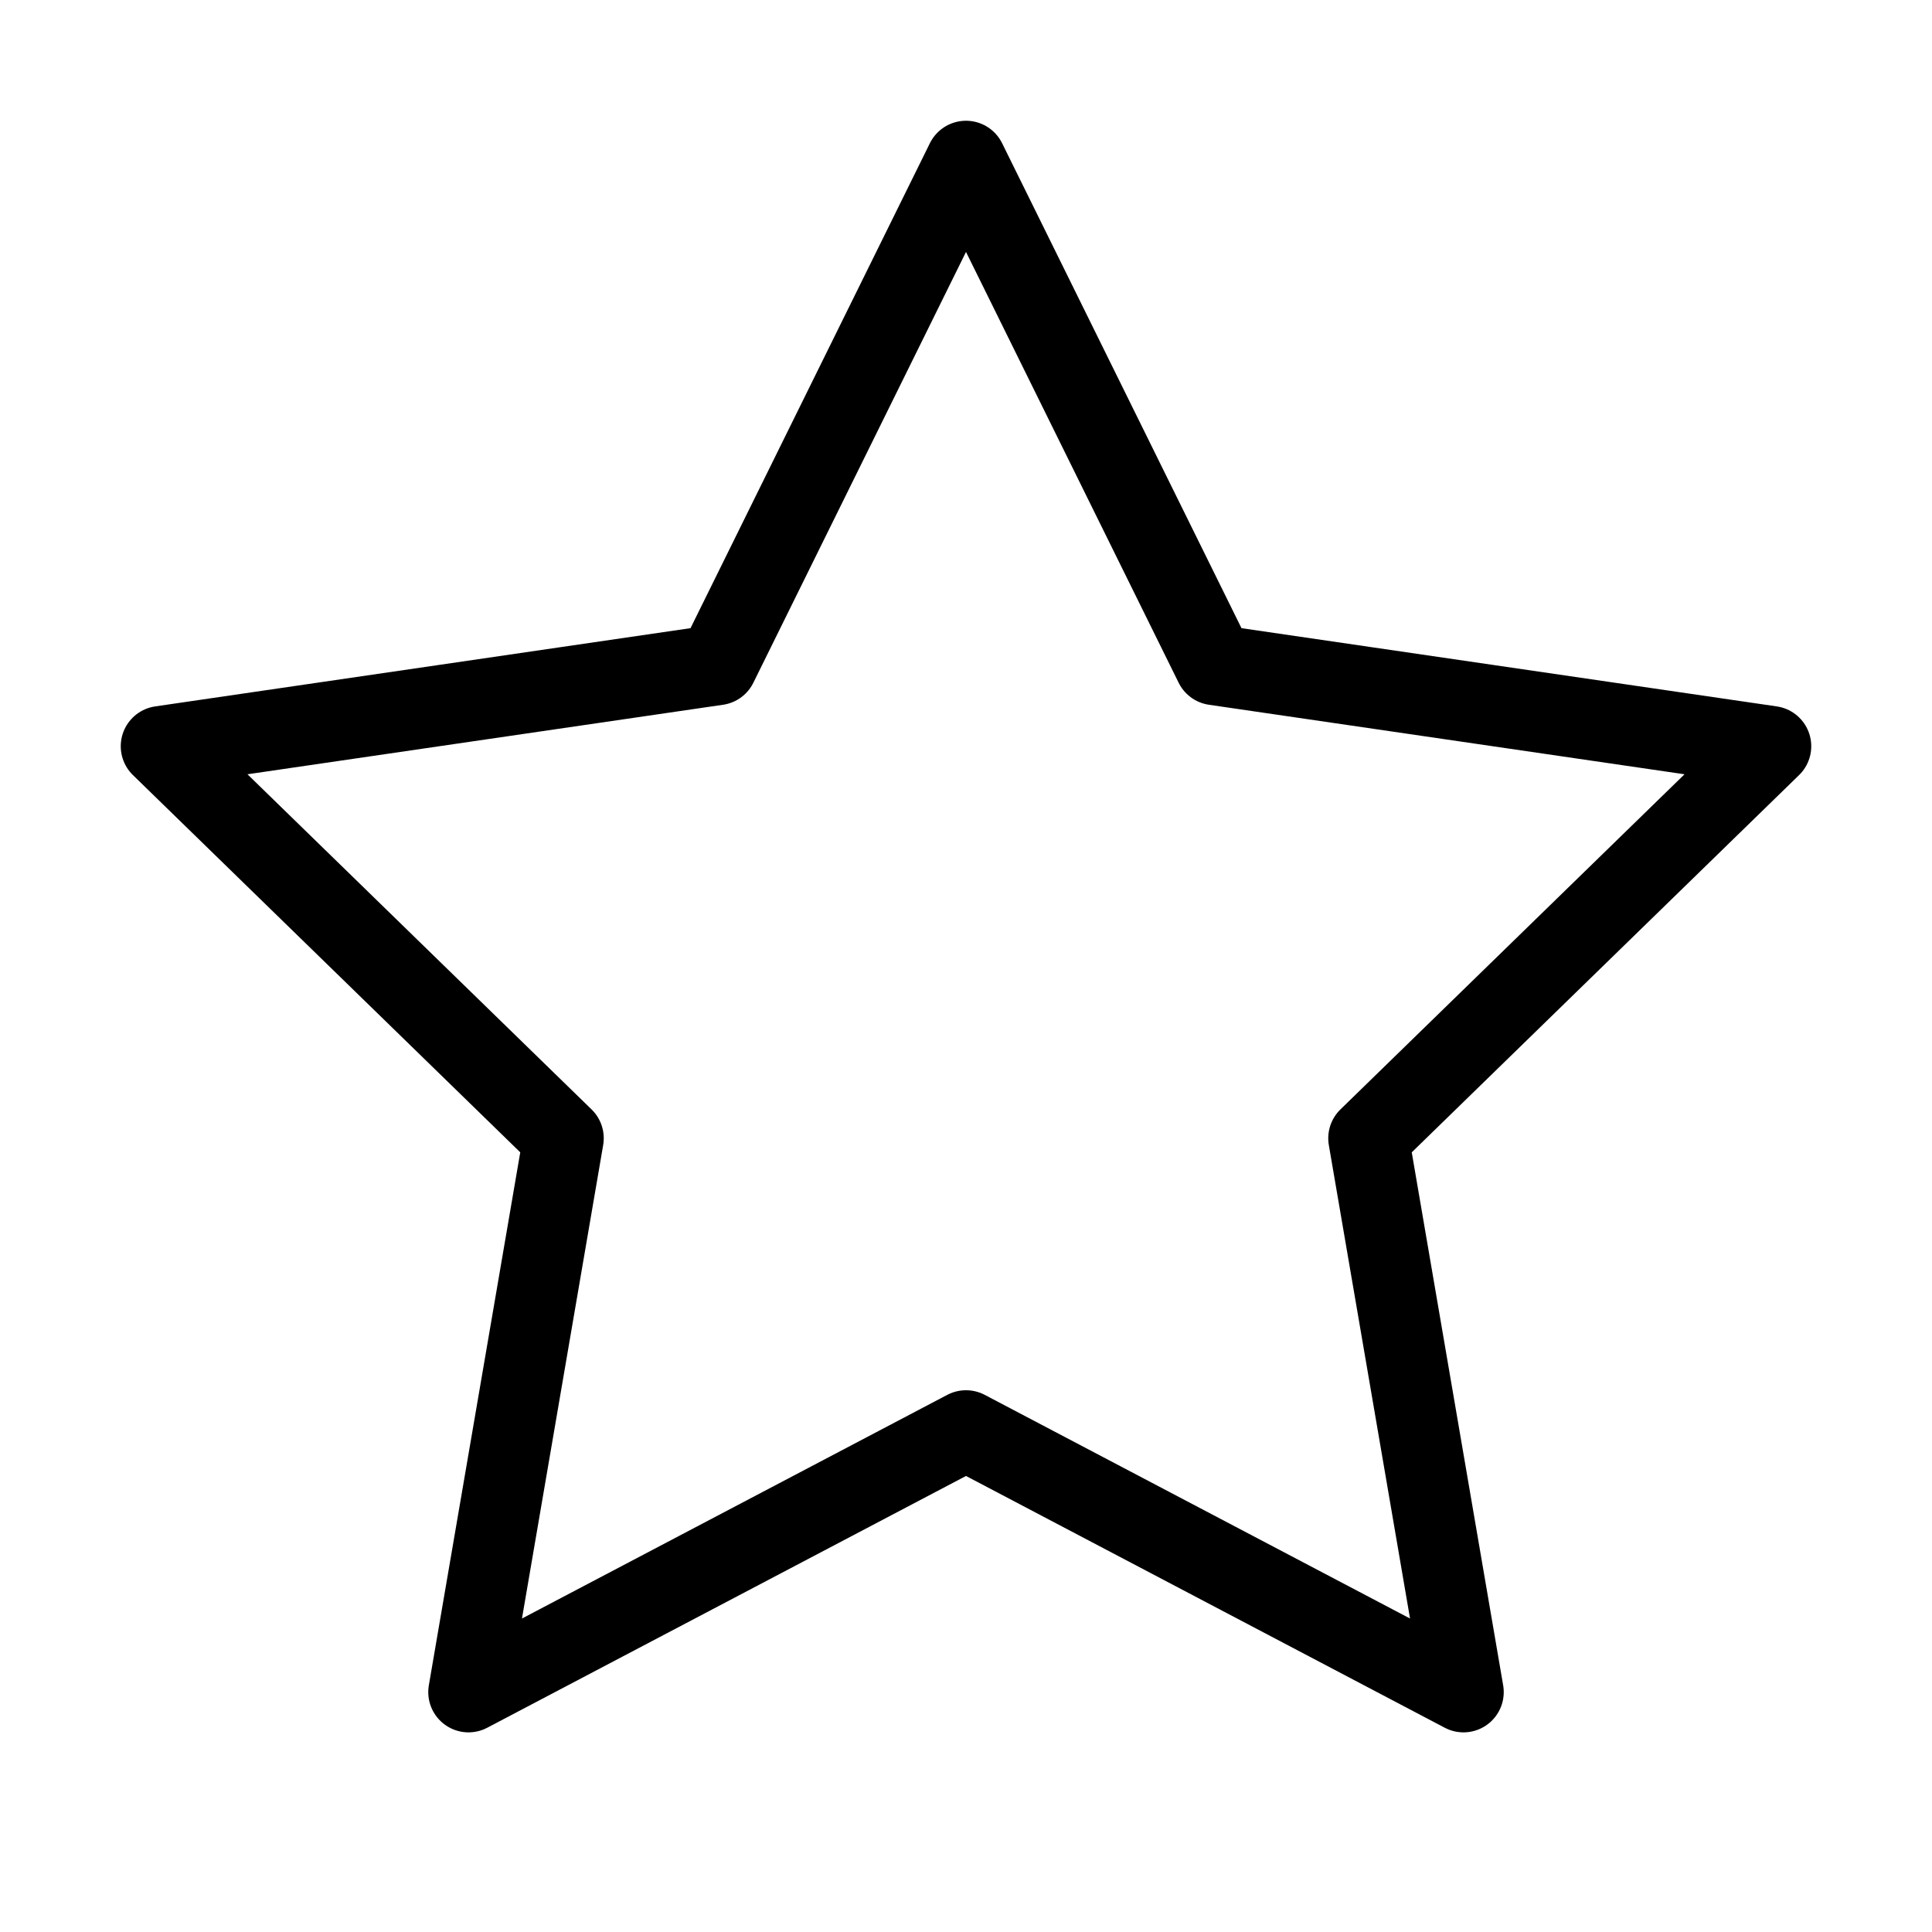
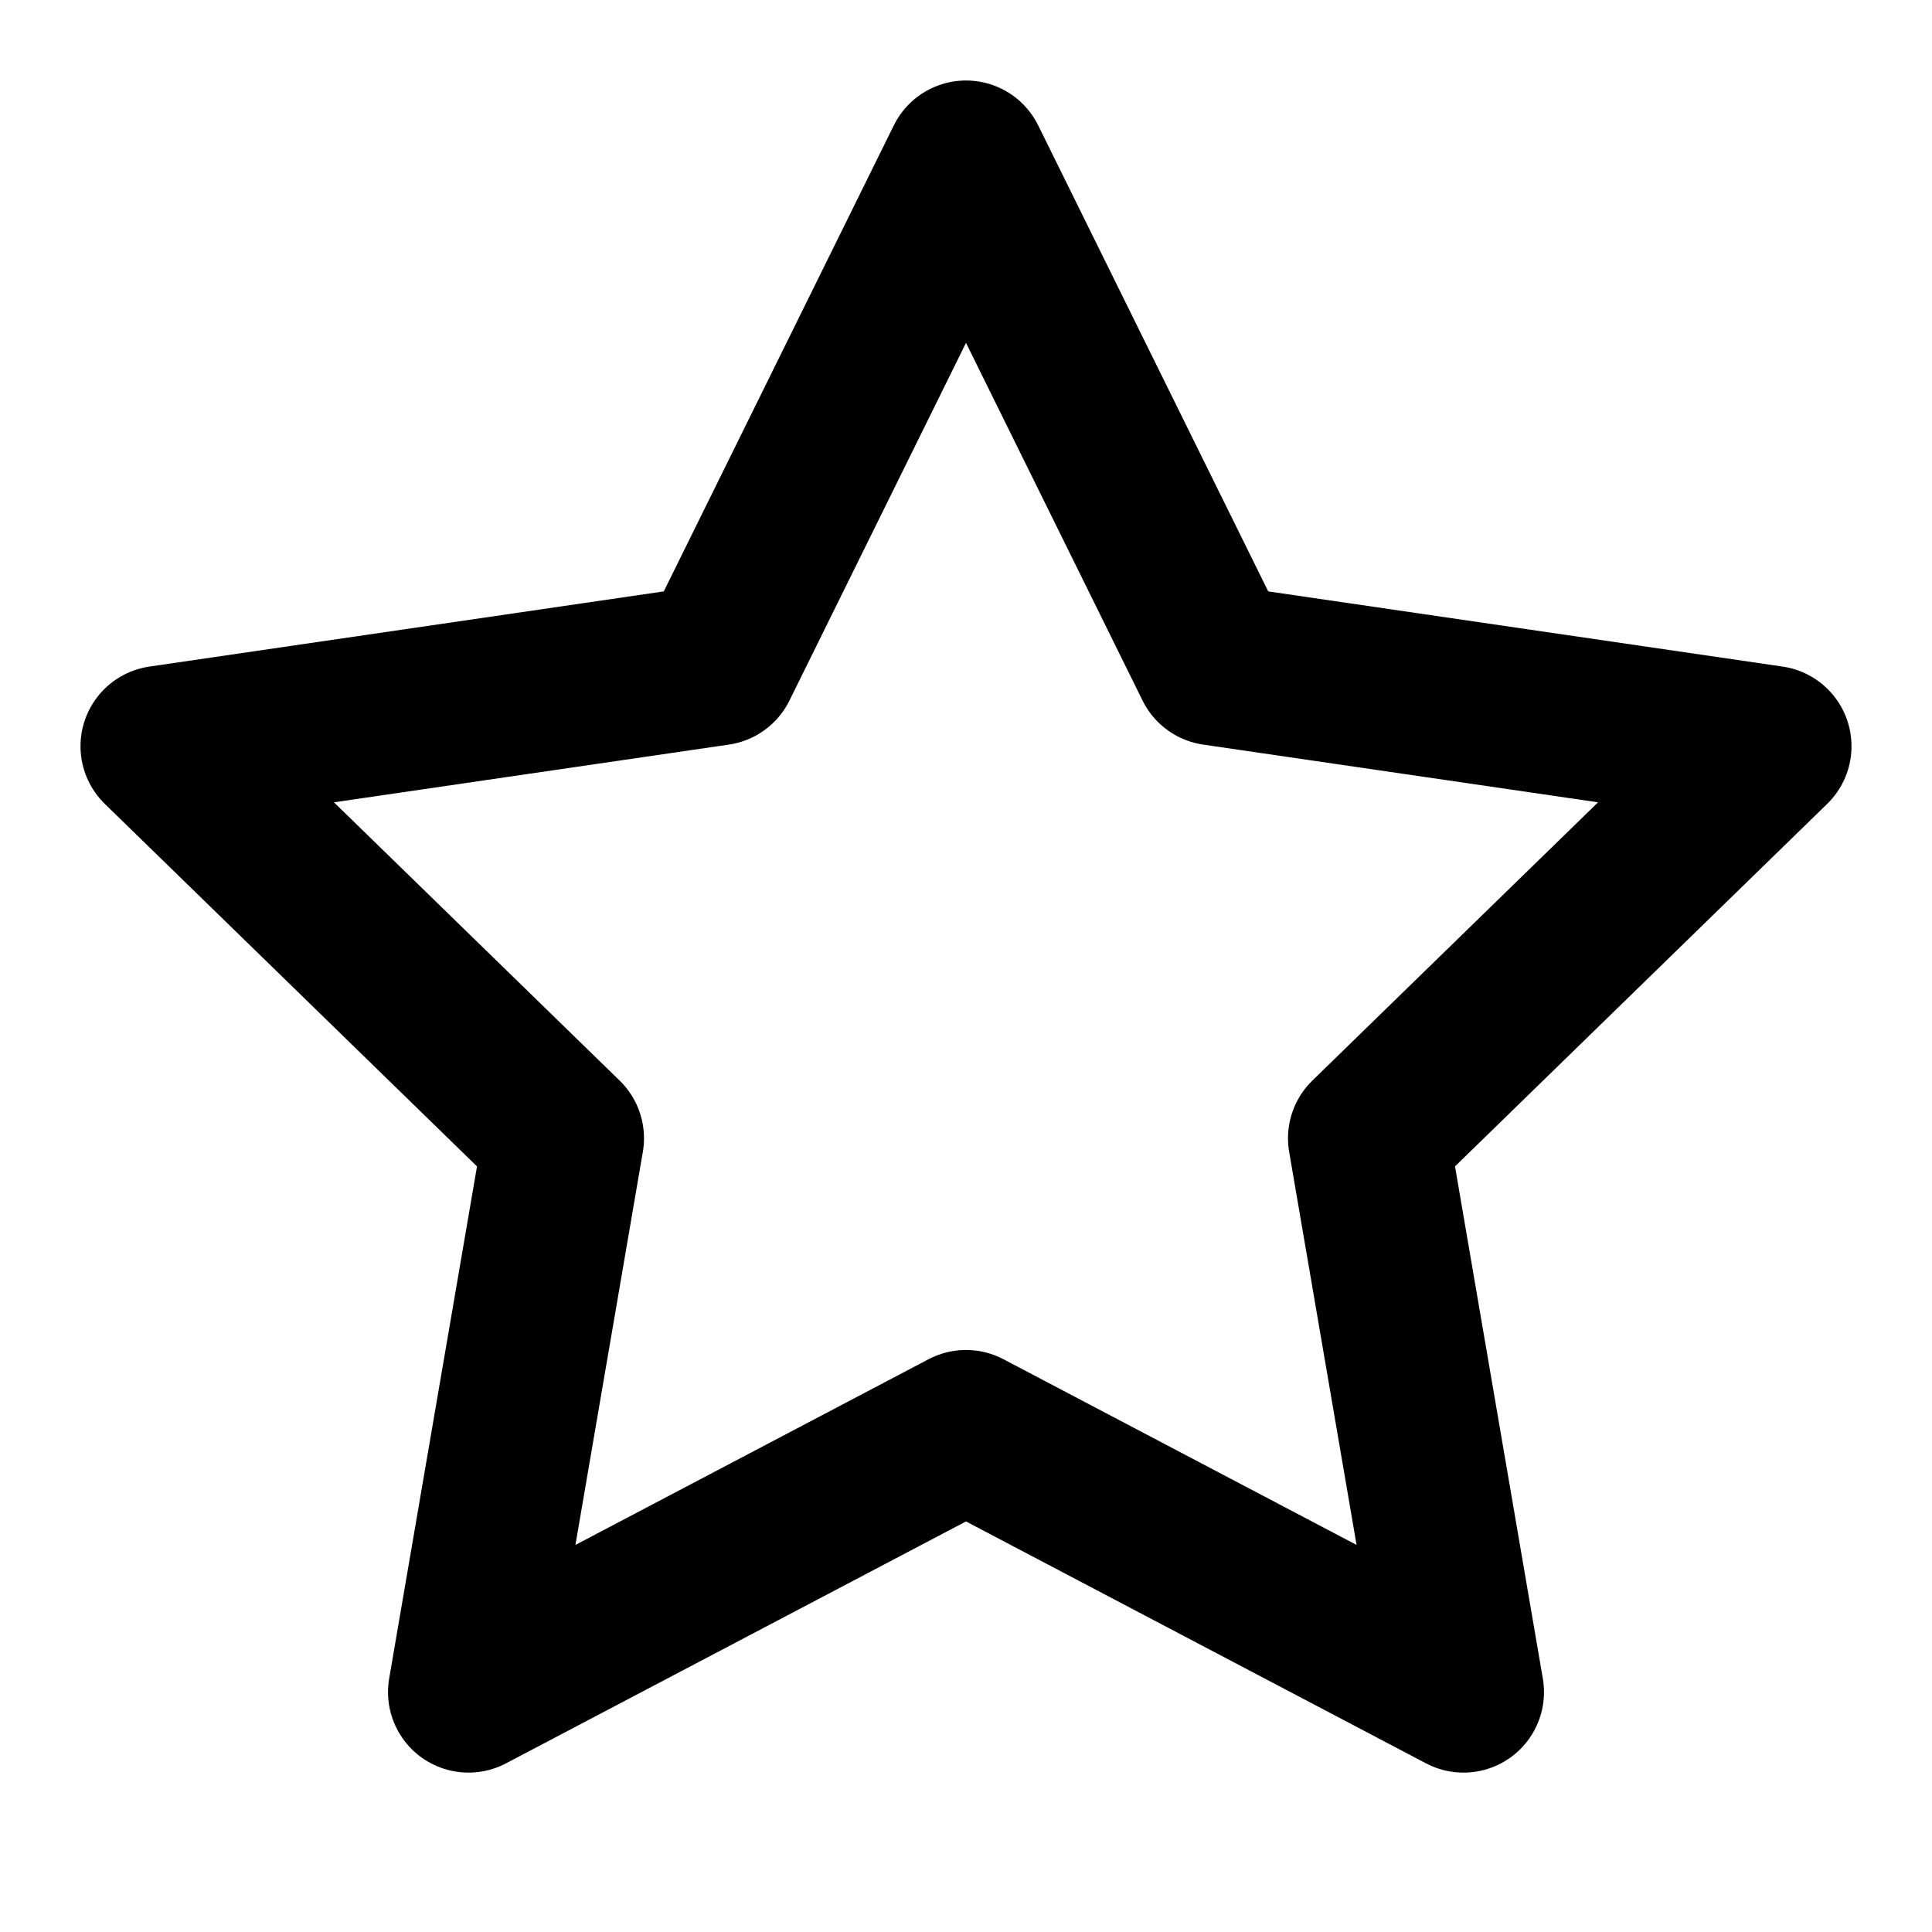
- <svg xmlns="http://www.w3.org/2000/svg" width="24" height="24" viewBox="0 0 24 24" fill="none" stroke="currentColor" stroke-width="1" stroke-linecap="round" stroke-linejoin="round" class="feather feather-star">
+ <svg xmlns="http://www.w3.org/2000/svg" width="24" height="24" viewBox="0 0 24 24" fill="none" stroke="currentColor" stroke-width="2" stroke-linecap="round" stroke-linejoin="round" class="feather feather-star">
  <polygon points="12 2 15.09 8.26 22 9.27 17 14.14 18.18 21.02 12 17.77 5.82 21.02 7 14.14 2 9.27 8.91 8.26 12 2" />
</svg>
